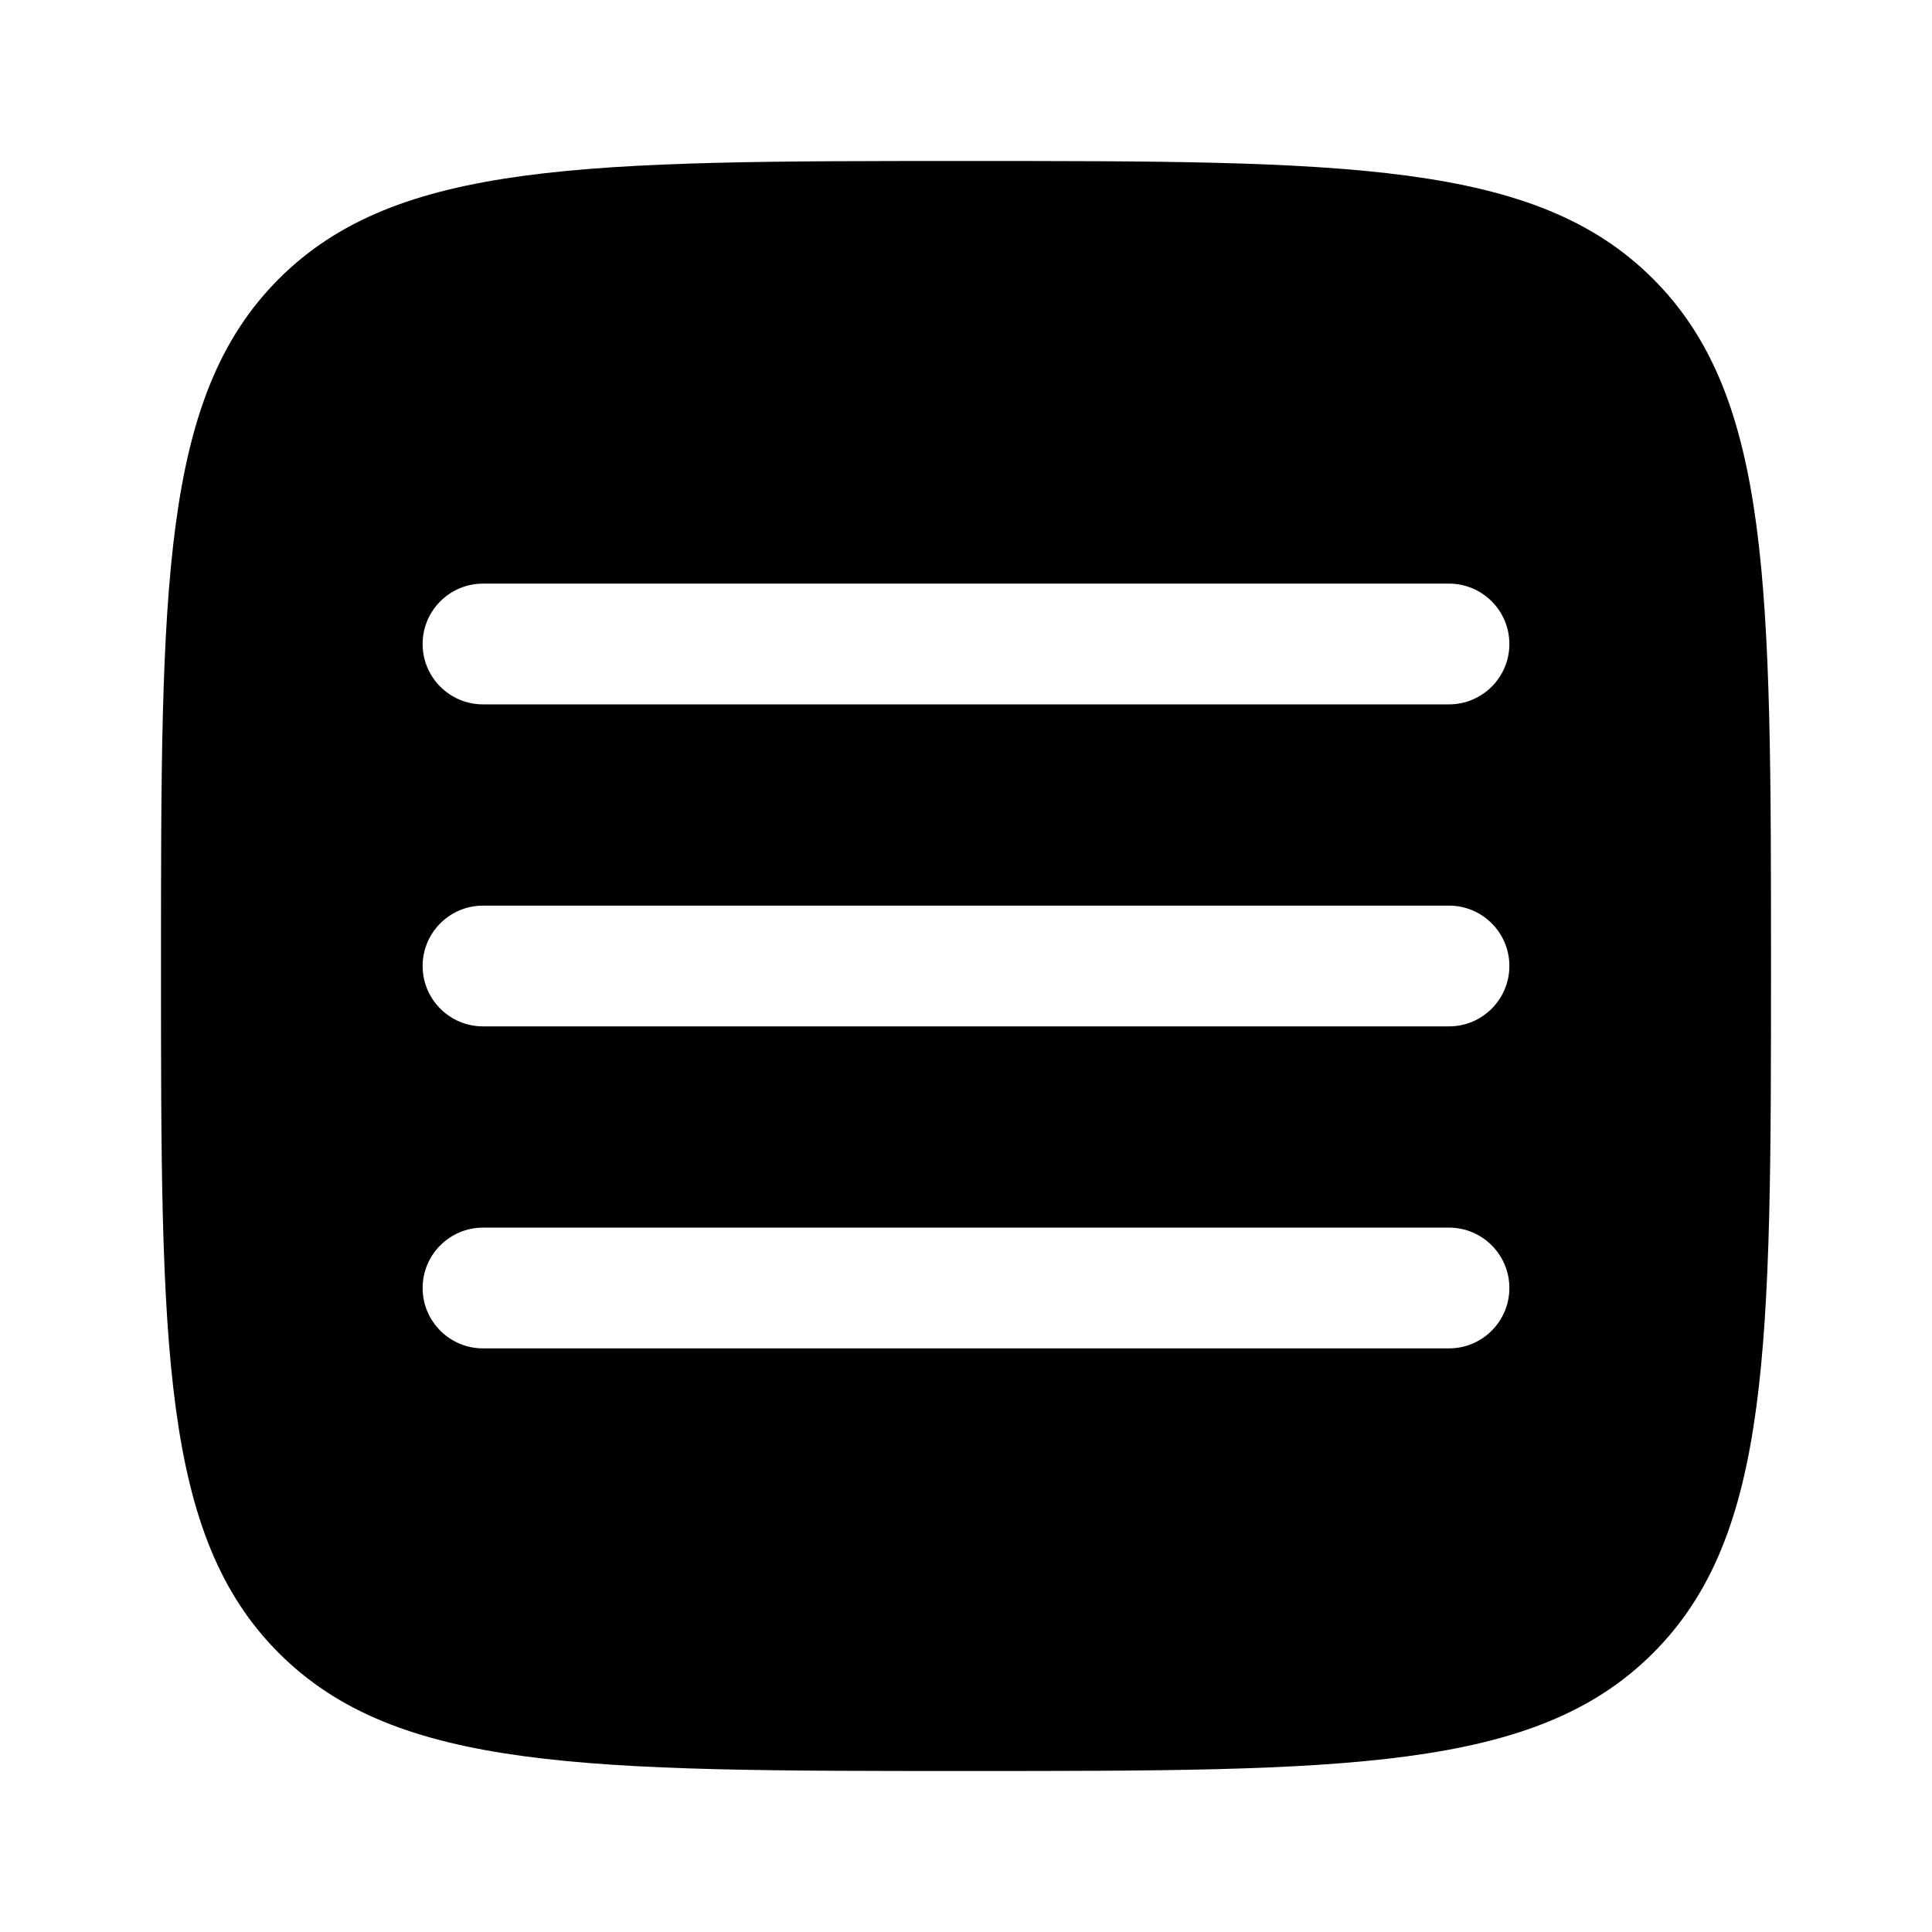
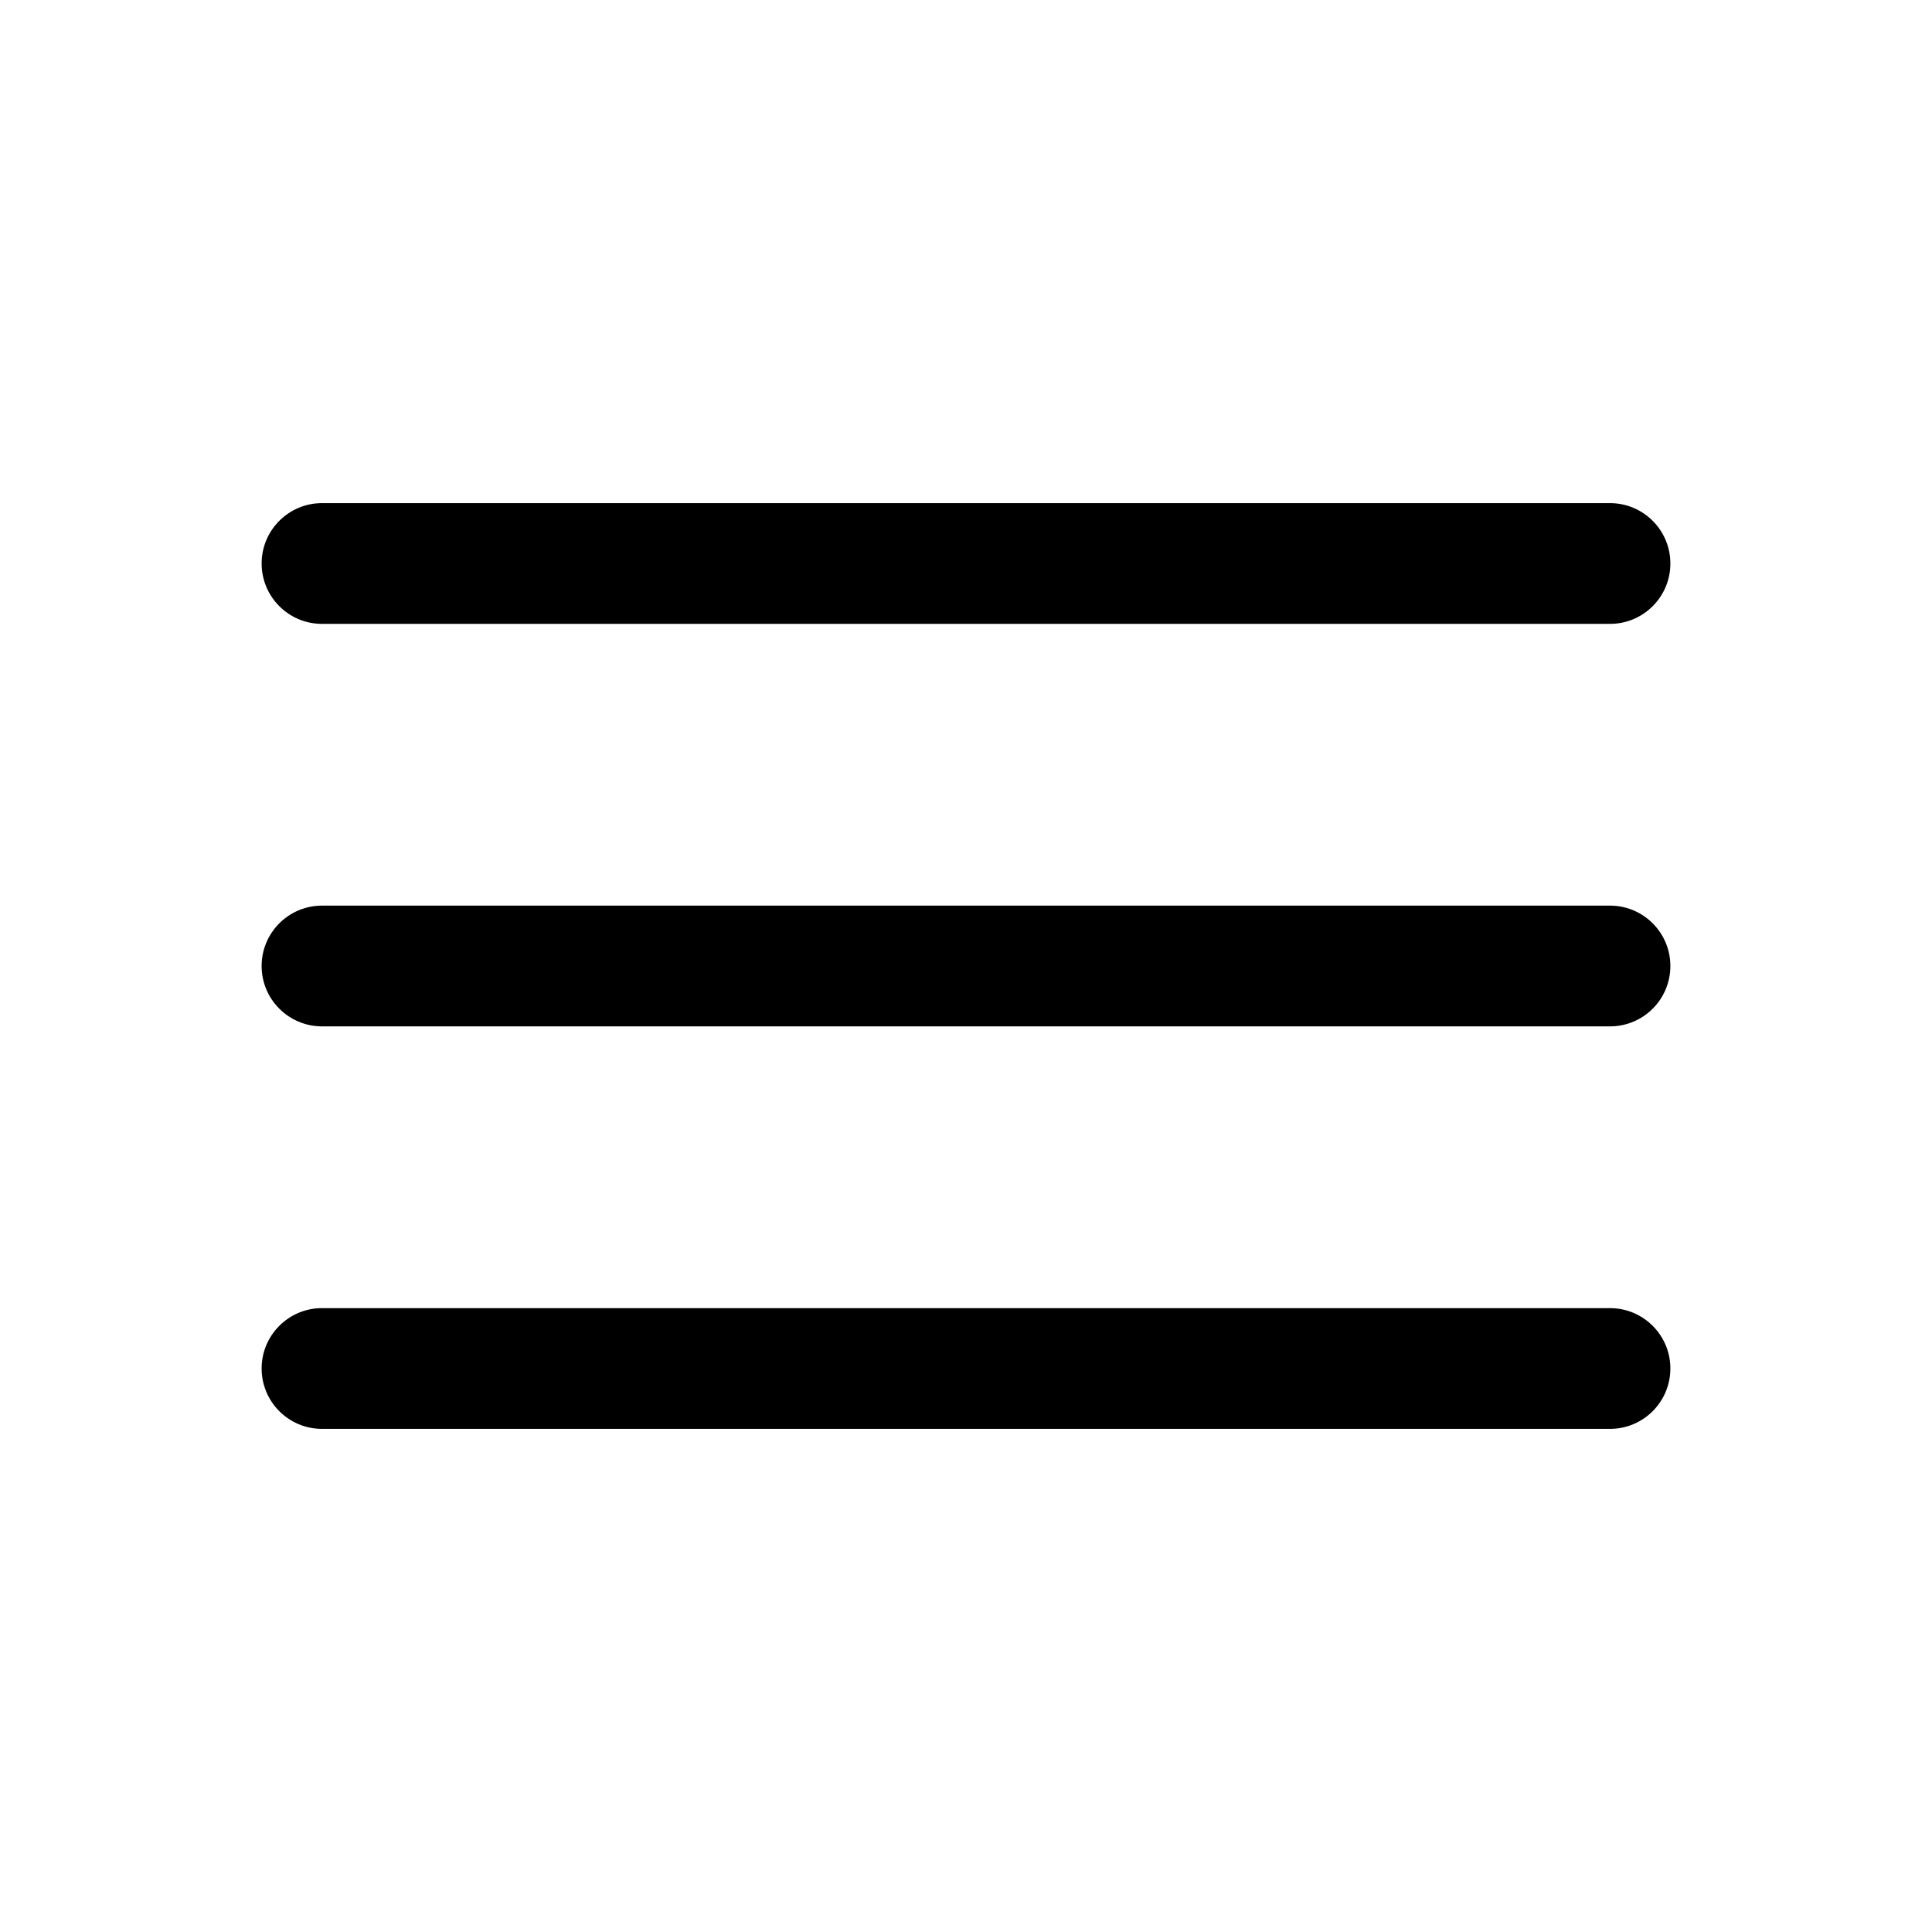
<svg xmlns="http://www.w3.org/2000/svg" width="24" height="24" viewBox="0 0 24 24" fill="none">
-   <path fill-rule="evenodd" clip-rule="evenodd" d="M3.464 20.535C4.929 22 7.286 22 12 22C16.714 22 19.071 22 20.535 20.535C22 19.071 22 16.714 22 12C22 7.286 22 4.929 20.535 3.464C19.071 2 16.714 2 12 2C7.286 2 4.929 2 3.464 3.464C2 4.929 2 7.286 2 12C2 16.714 2 19.071 3.464 20.535ZM18.75 16C18.75 16.414 18.414 16.75 18 16.75H6C5.586 16.75 5.25 16.414 5.25 16C5.25 15.586 5.586 15.25 6 15.25H18C18.414 15.25 18.75 15.586 18.75 16ZM18 12.75C18.414 12.75 18.75 12.414 18.75 12C18.75 11.586 18.414 11.25 18 11.25H6C5.586 11.25 5.25 11.586 5.25 12C5.25 12.414 5.586 12.75 6 12.75H18ZM18.75 8C18.75 8.414 18.414 8.75 18 8.75H6C5.586 8.75 5.25 8.414 5.25 8C5.25 7.586 5.586 7.25 6 7.25H18C18.414 7.25 18.75 7.586 18.75 8Z" fill="currentColor" />
+   <path fill-rule="evenodd" clip-rule="evenodd" d="M20.75 7C20.75 7.414 20.414 7.75 20 7.75L4 7.75C3.586 7.75 3.25 7.414 3.25 7C3.25 6.586 3.586 6.25 4 6.25L20 6.25C20.414 6.25 20.75 6.586 20.75 7Z" fill="currentColor" />
+   <path fill-rule="evenodd" clip-rule="evenodd" d="M20.75 12C20.75 12.414 20.414 12.75 20 12.75L4 12.75C3.586 12.75 3.25 12.414 3.25 12C3.25 11.586 3.586 11.25 4 11.25L20 11.25C20.414 11.25 20.75 11.586 20.75 12Z" fill="currentColor" />
+   <path fill-rule="evenodd" clip-rule="evenodd" d="M20.75 17C20.75 17.414 20.414 17.75 20 17.75L4 17.75C3.586 17.75 3.25 17.414 3.25 17C3.25 16.586 3.586 16.25 4 16.25L20 16.25C20.414 16.25 20.75 16.586 20.75 17Z" fill="currentColor" />
</svg>
